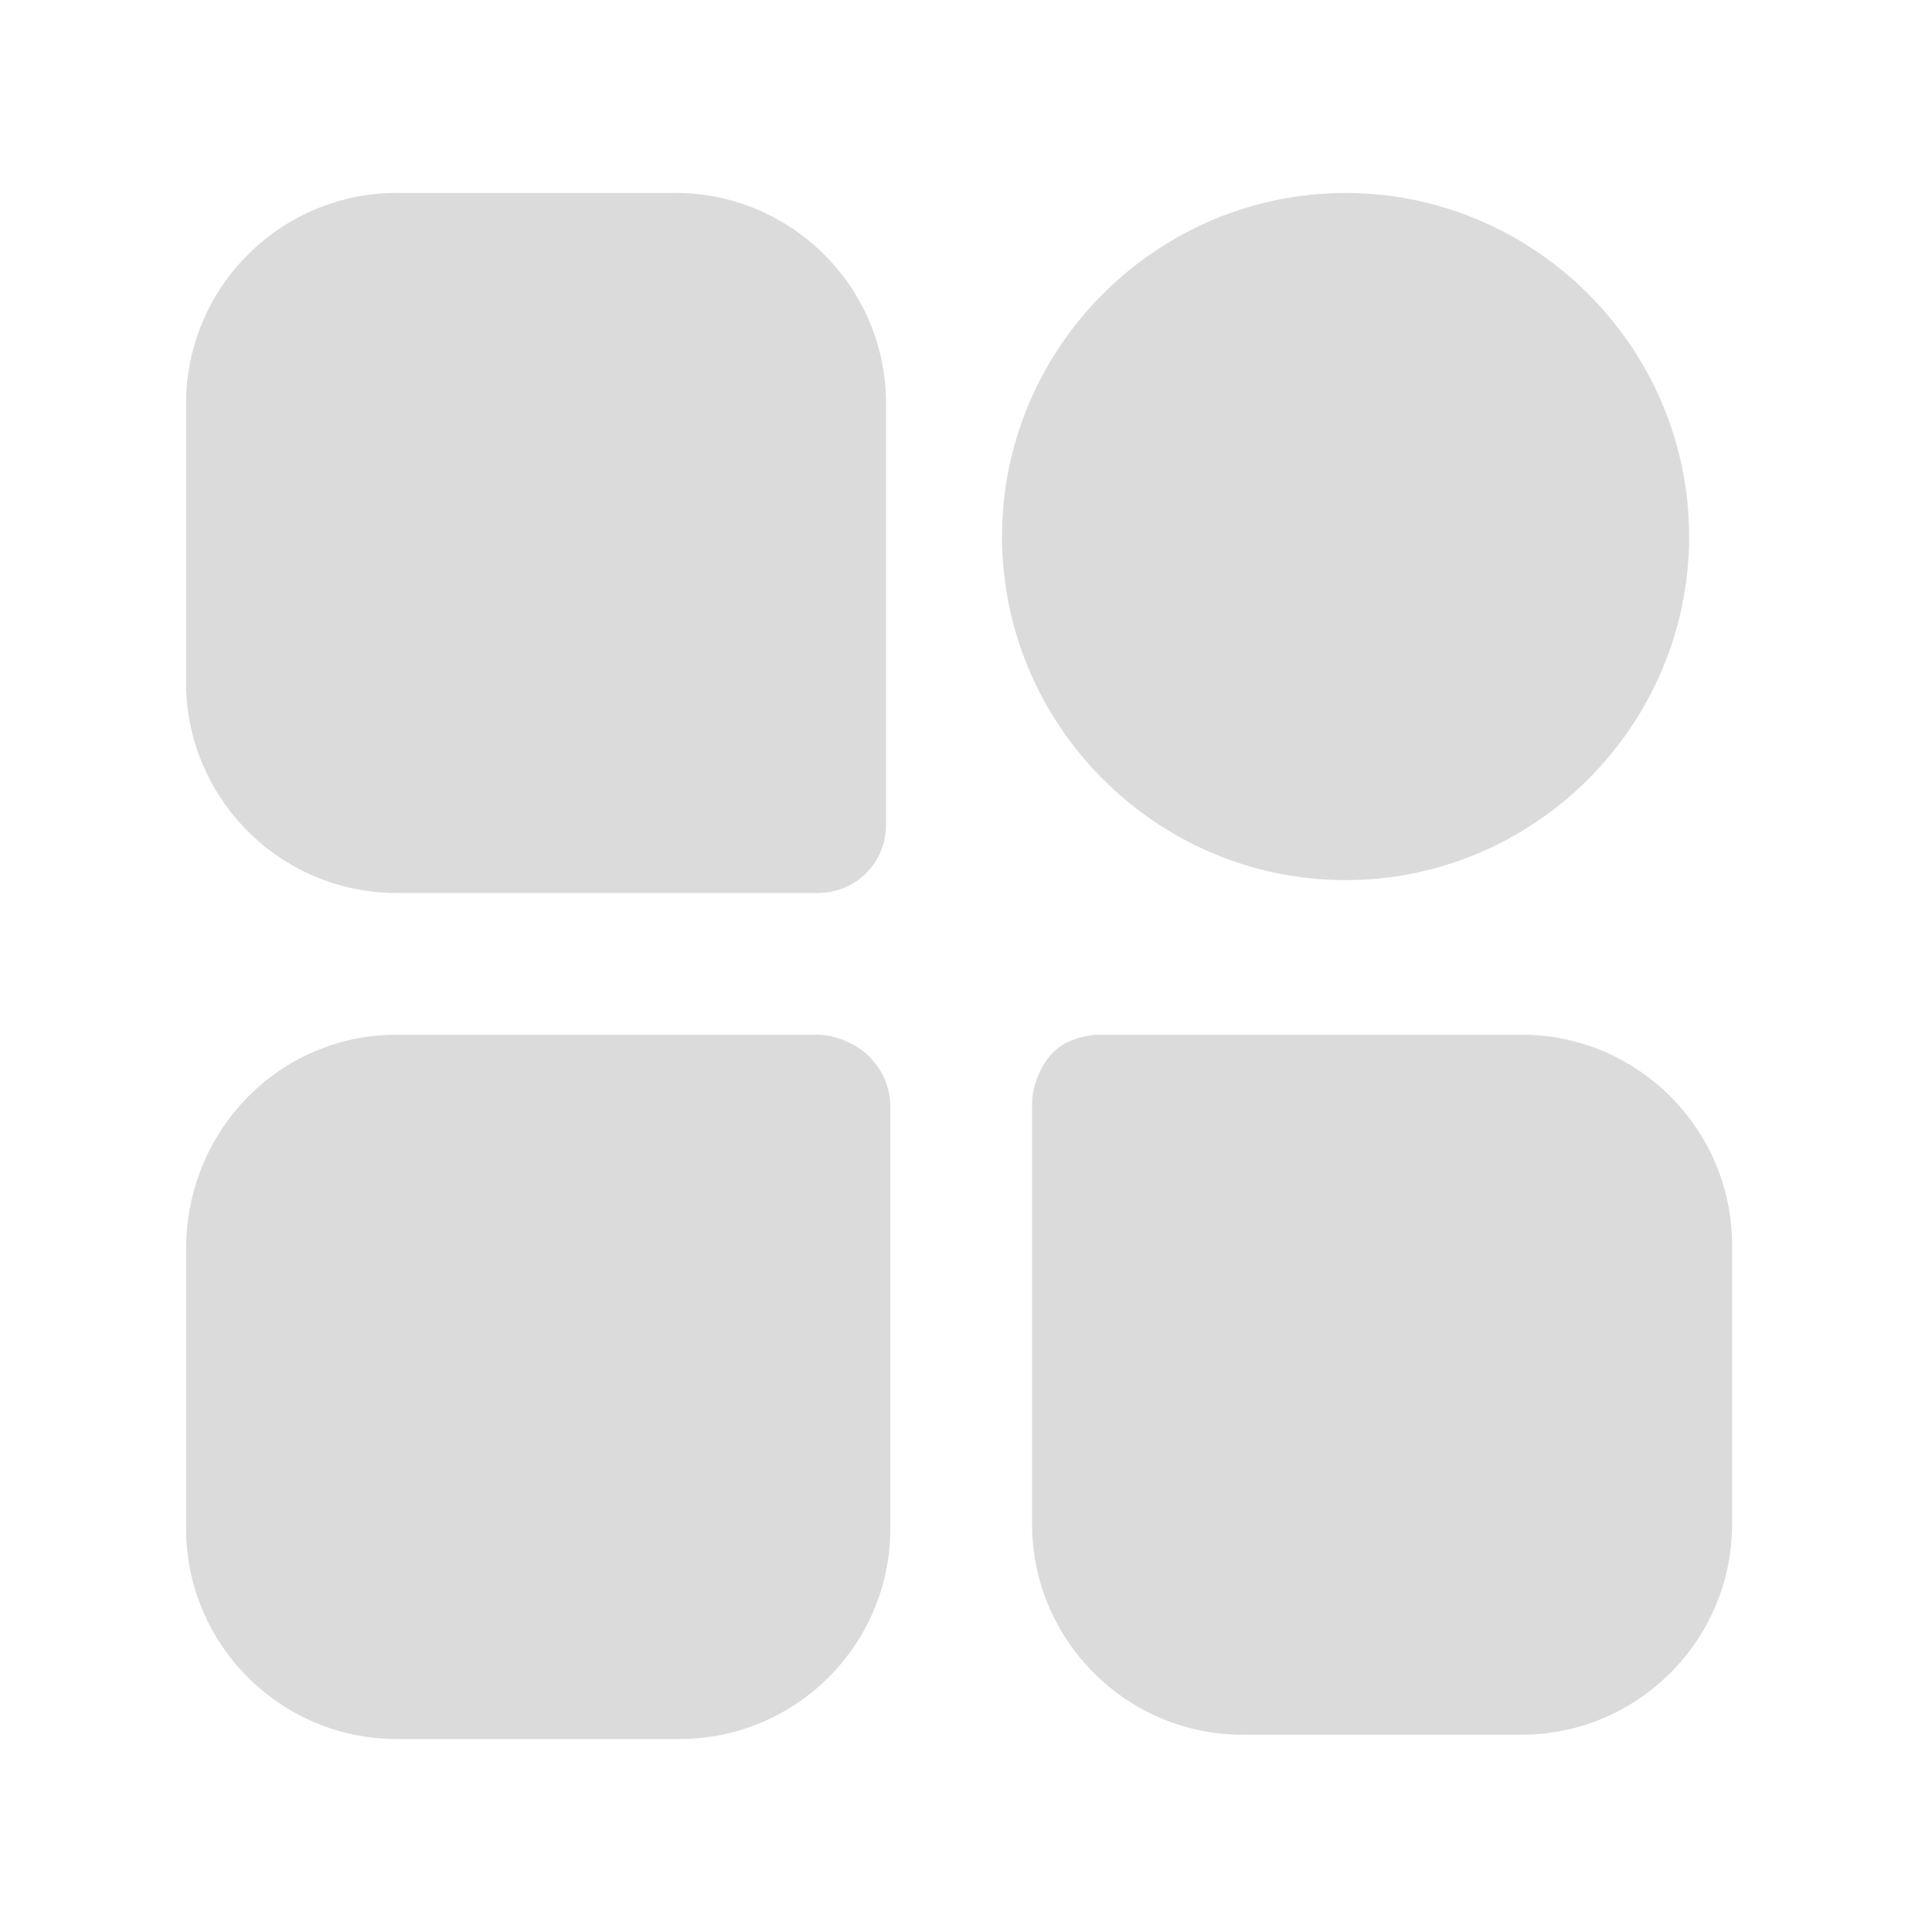
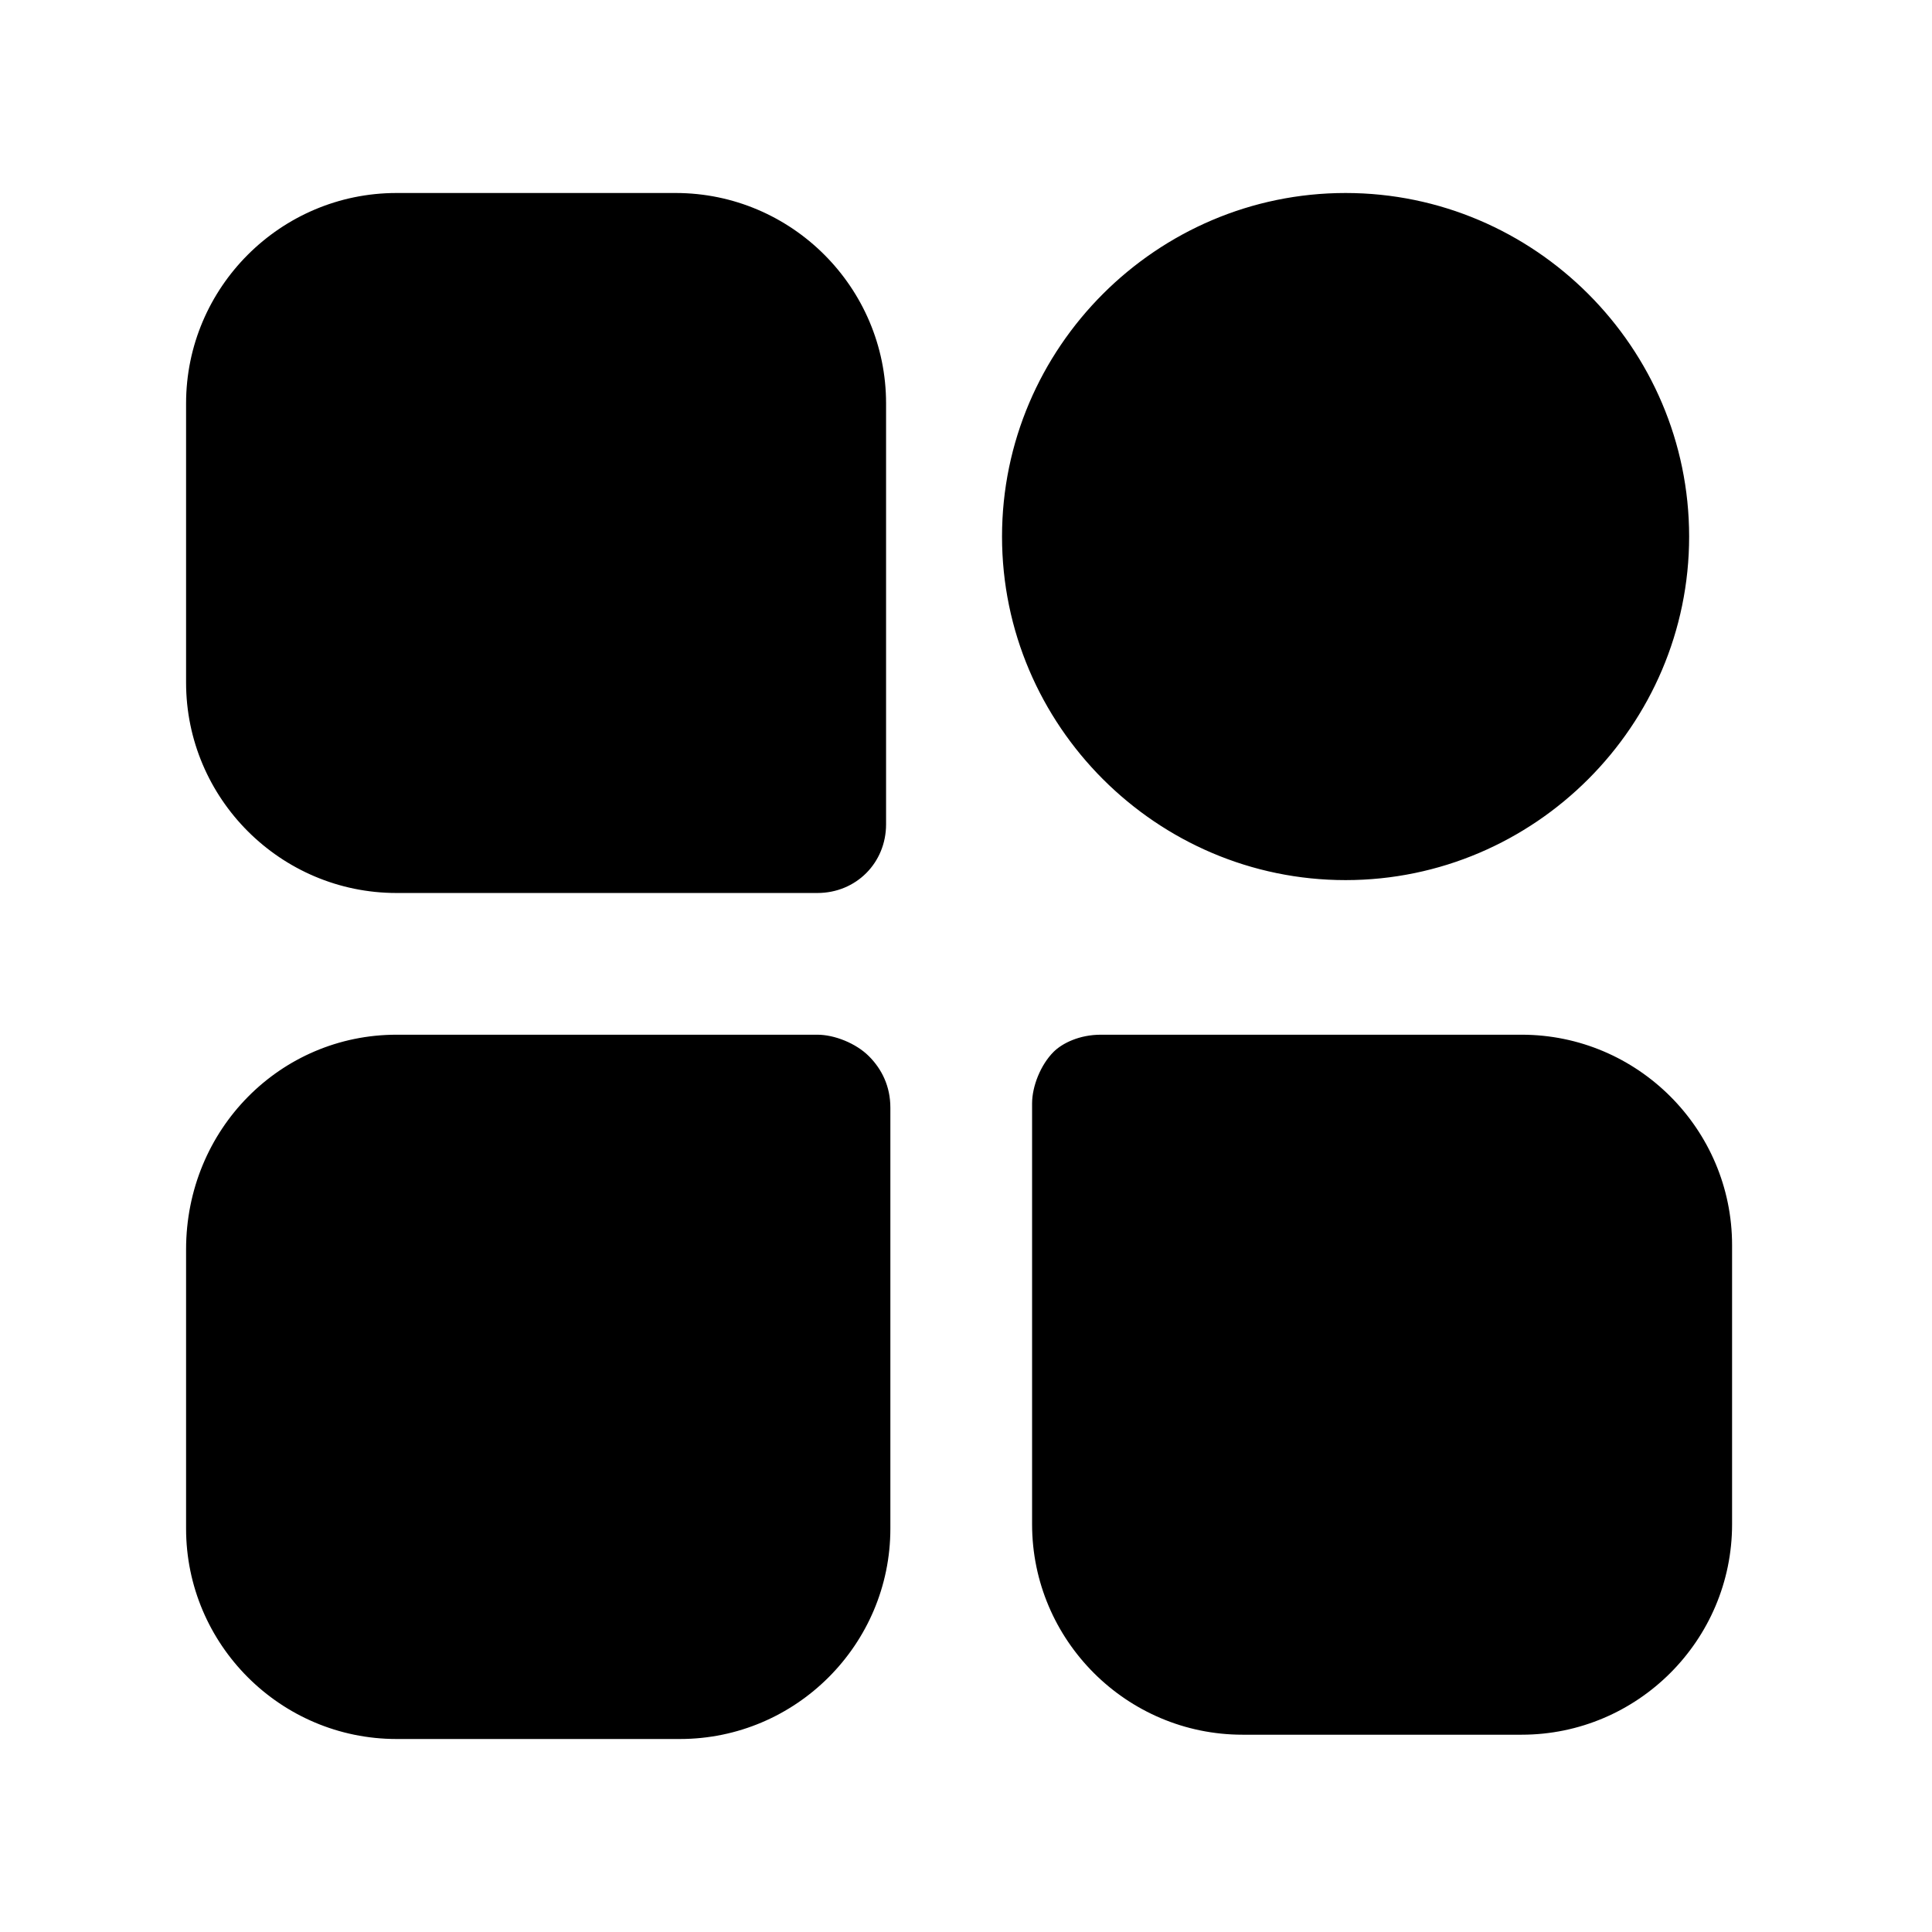
<svg xmlns="http://www.w3.org/2000/svg" t="1646722258516" class="icon" viewBox="0 0 1047 1024" version="1.1" p-id="23388" width="200" height="200">
-   <path d="M214.877 93.091h151.273c62.836 0 114.036 51.2 114.036 114.036v228.073c0 20.945-16.291 37.236-37.236 37.236h-228.073c-62.836 0-114.036-51.2-114.036-114.036V207.127c0-62.836 51.2-114.036 114.036-114.036z m0 456.145h228.073c9.309 0 20.945 4.655 27.927 11.636 6.982 6.982 11.636 16.291 11.636 27.927v228.073c0 62.836-51.2 114.036-114.036 114.036h-153.6c-62.836 0-114.036-51.2-114.036-114.036v-151.273c0-65.164 51.2-116.364 114.036-116.364z m381.673 0h228.073c62.836 0 114.036 51.2 114.036 114.036V814.545c0 62.836-51.2 114.036-114.036 114.036h-151.273c-62.836 0-114.036-51.2-114.036-114.036v-228.073c0-9.309 4.655-20.945 11.636-27.927 4.655-4.655 13.964-9.309 25.6-9.309zM543.023 279.273c0 102.4 83.782 186.182 186.182 186.182s186.182-83.782 186.182-186.182-83.782-186.182-186.182-186.182-186.182 83.782-186.182 186.182z" fill="#DBDBDB" p-id="23389" />
+   <path d="M214.877 93.091h151.273c62.836 0 114.036 51.2 114.036 114.036v228.073c0 20.945-16.291 37.236-37.236 37.236h-228.073c-62.836 0-114.036-51.2-114.036-114.036V207.127c0-62.836 51.2-114.036 114.036-114.036z m0 456.145h228.073c9.309 0 20.945 4.655 27.927 11.636 6.982 6.982 11.636 16.291 11.636 27.927v228.073c0 62.836-51.2 114.036-114.036 114.036h-153.6c-62.836 0-114.036-51.2-114.036-114.036v-151.273c0-65.164 51.2-116.364 114.036-116.364z m381.673 0h228.073c62.836 0 114.036 51.2 114.036 114.036V814.545c0 62.836-51.2 114.036-114.036 114.036h-151.273c-62.836 0-114.036-51.2-114.036-114.036v-228.073c0-9.309 4.655-20.945 11.636-27.927 4.655-4.655 13.964-9.309 25.6-9.309zM543.023 279.273c0 102.4 83.782 186.182 186.182 186.182s186.182-83.782 186.182-186.182-83.782-186.182-186.182-186.182-186.182 83.782-186.182 186.182z" p-id="23389" />
</svg>
